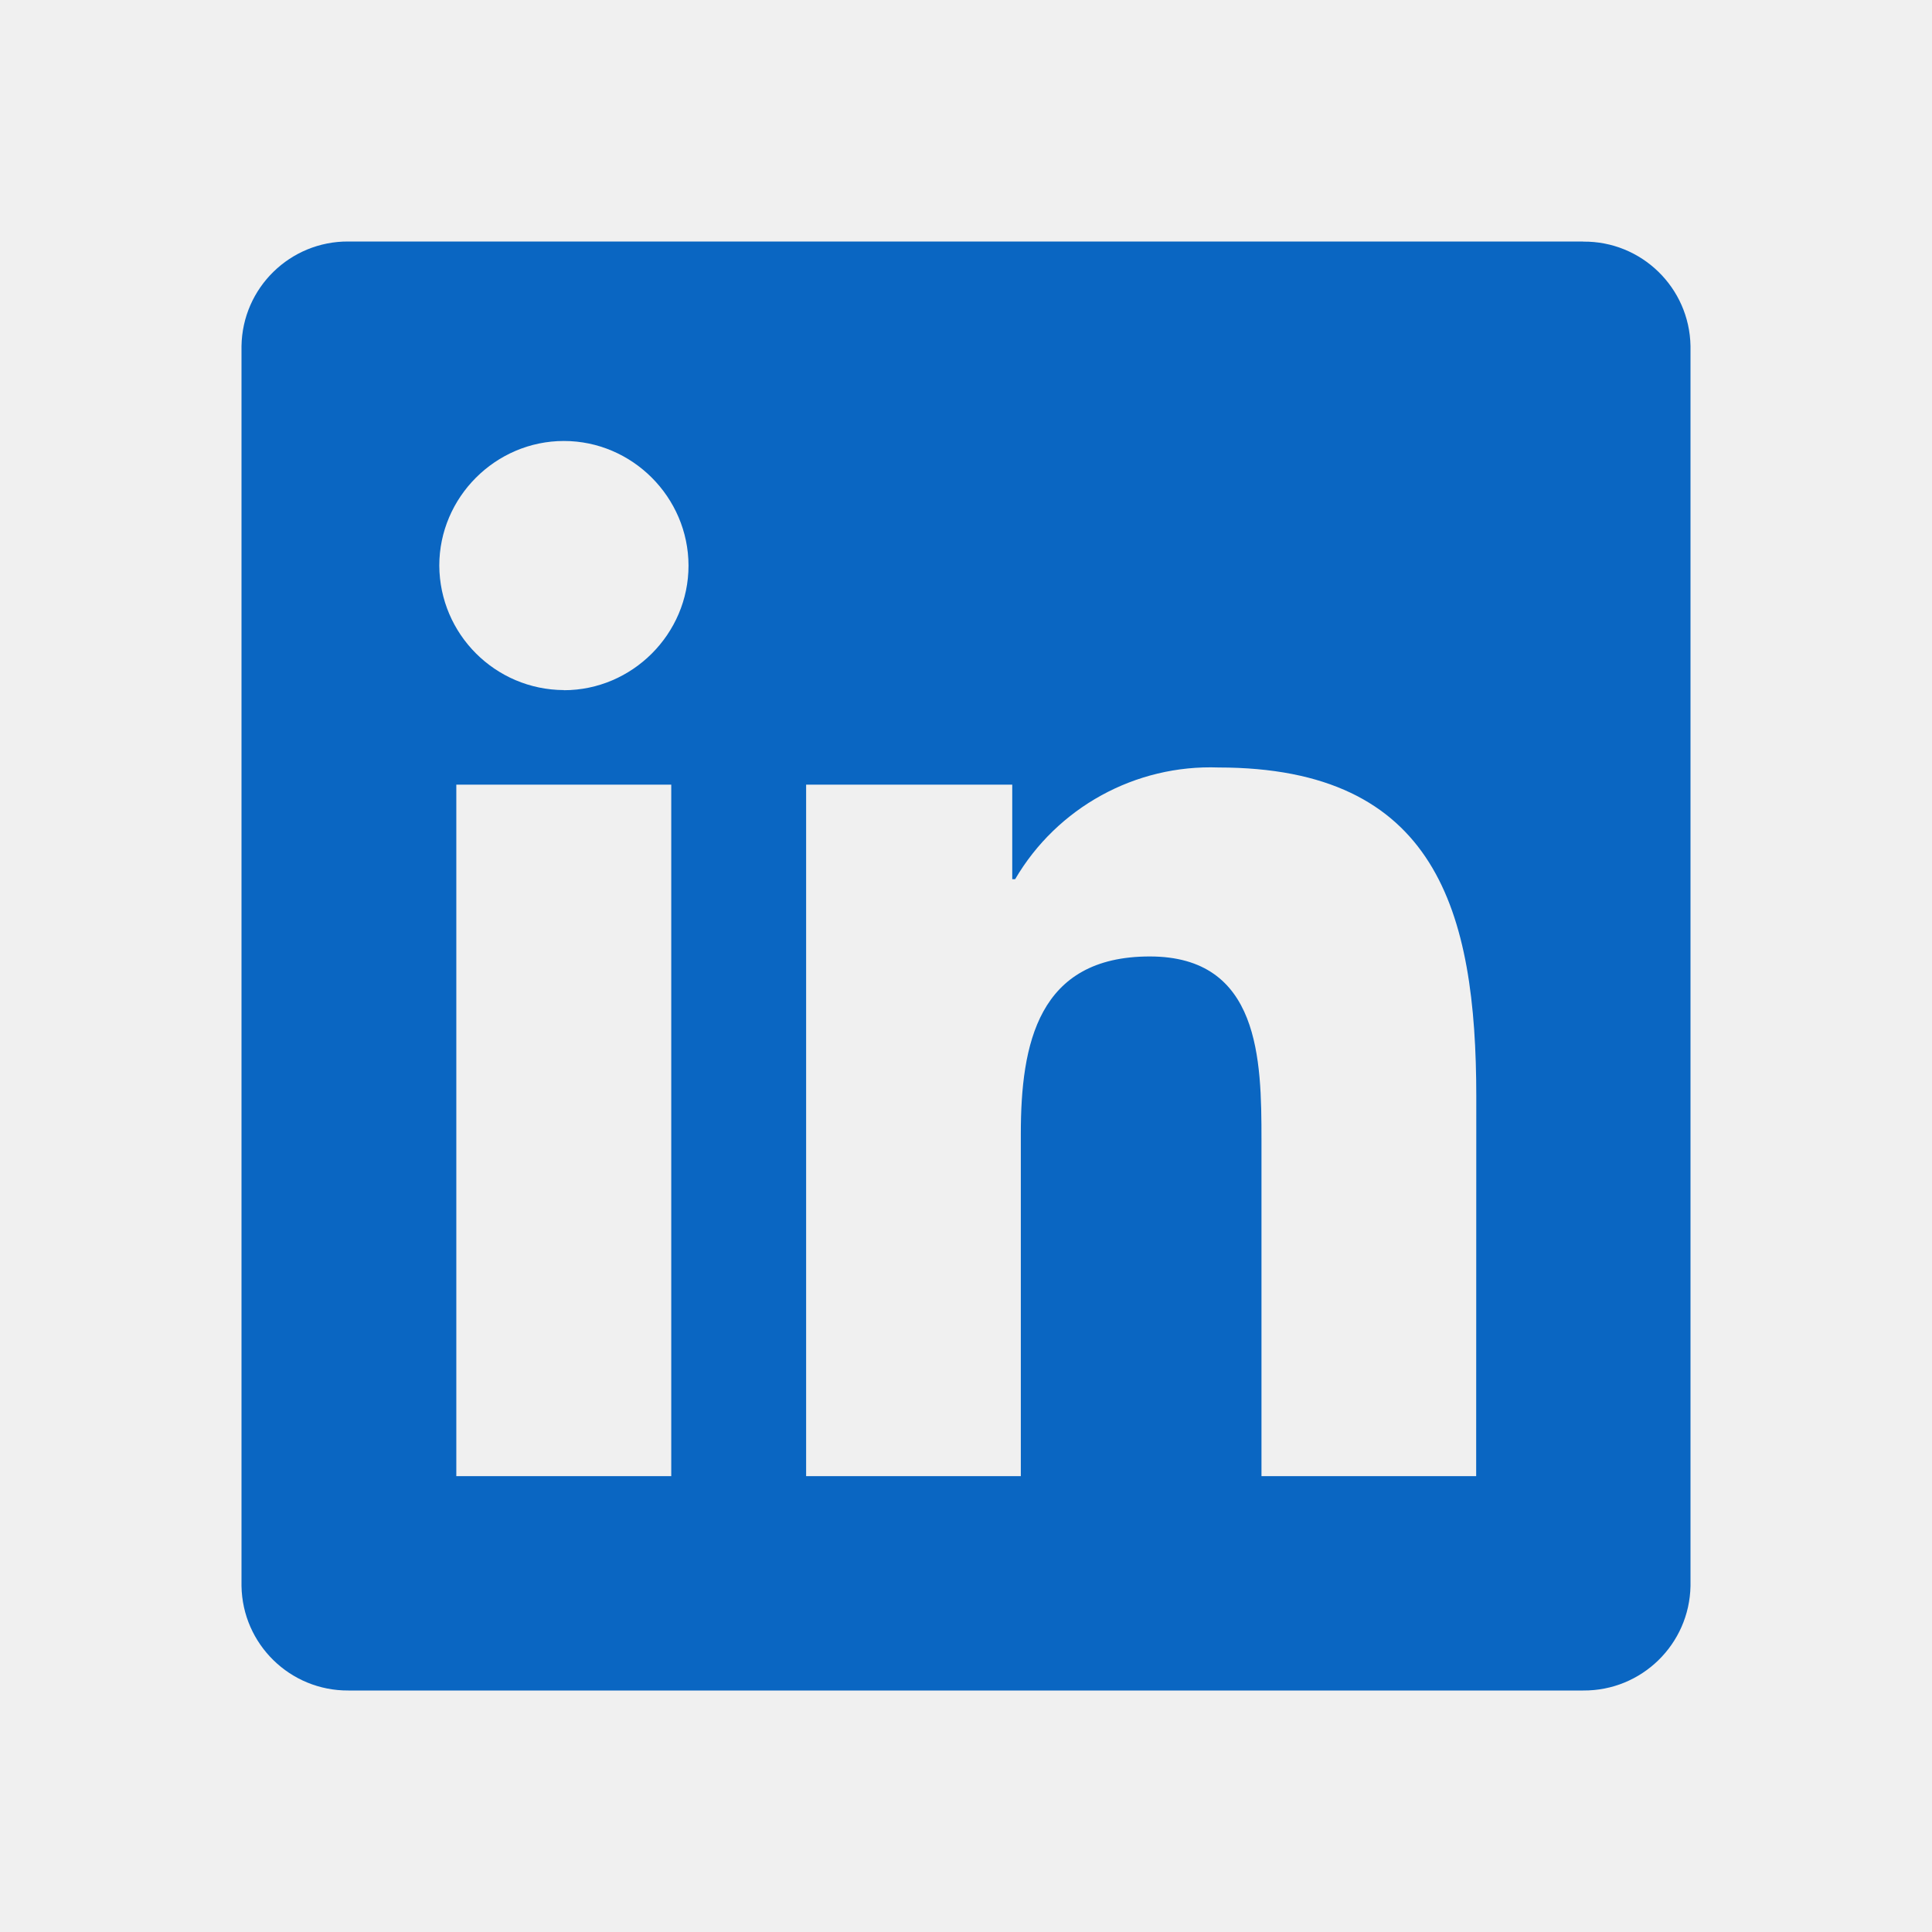
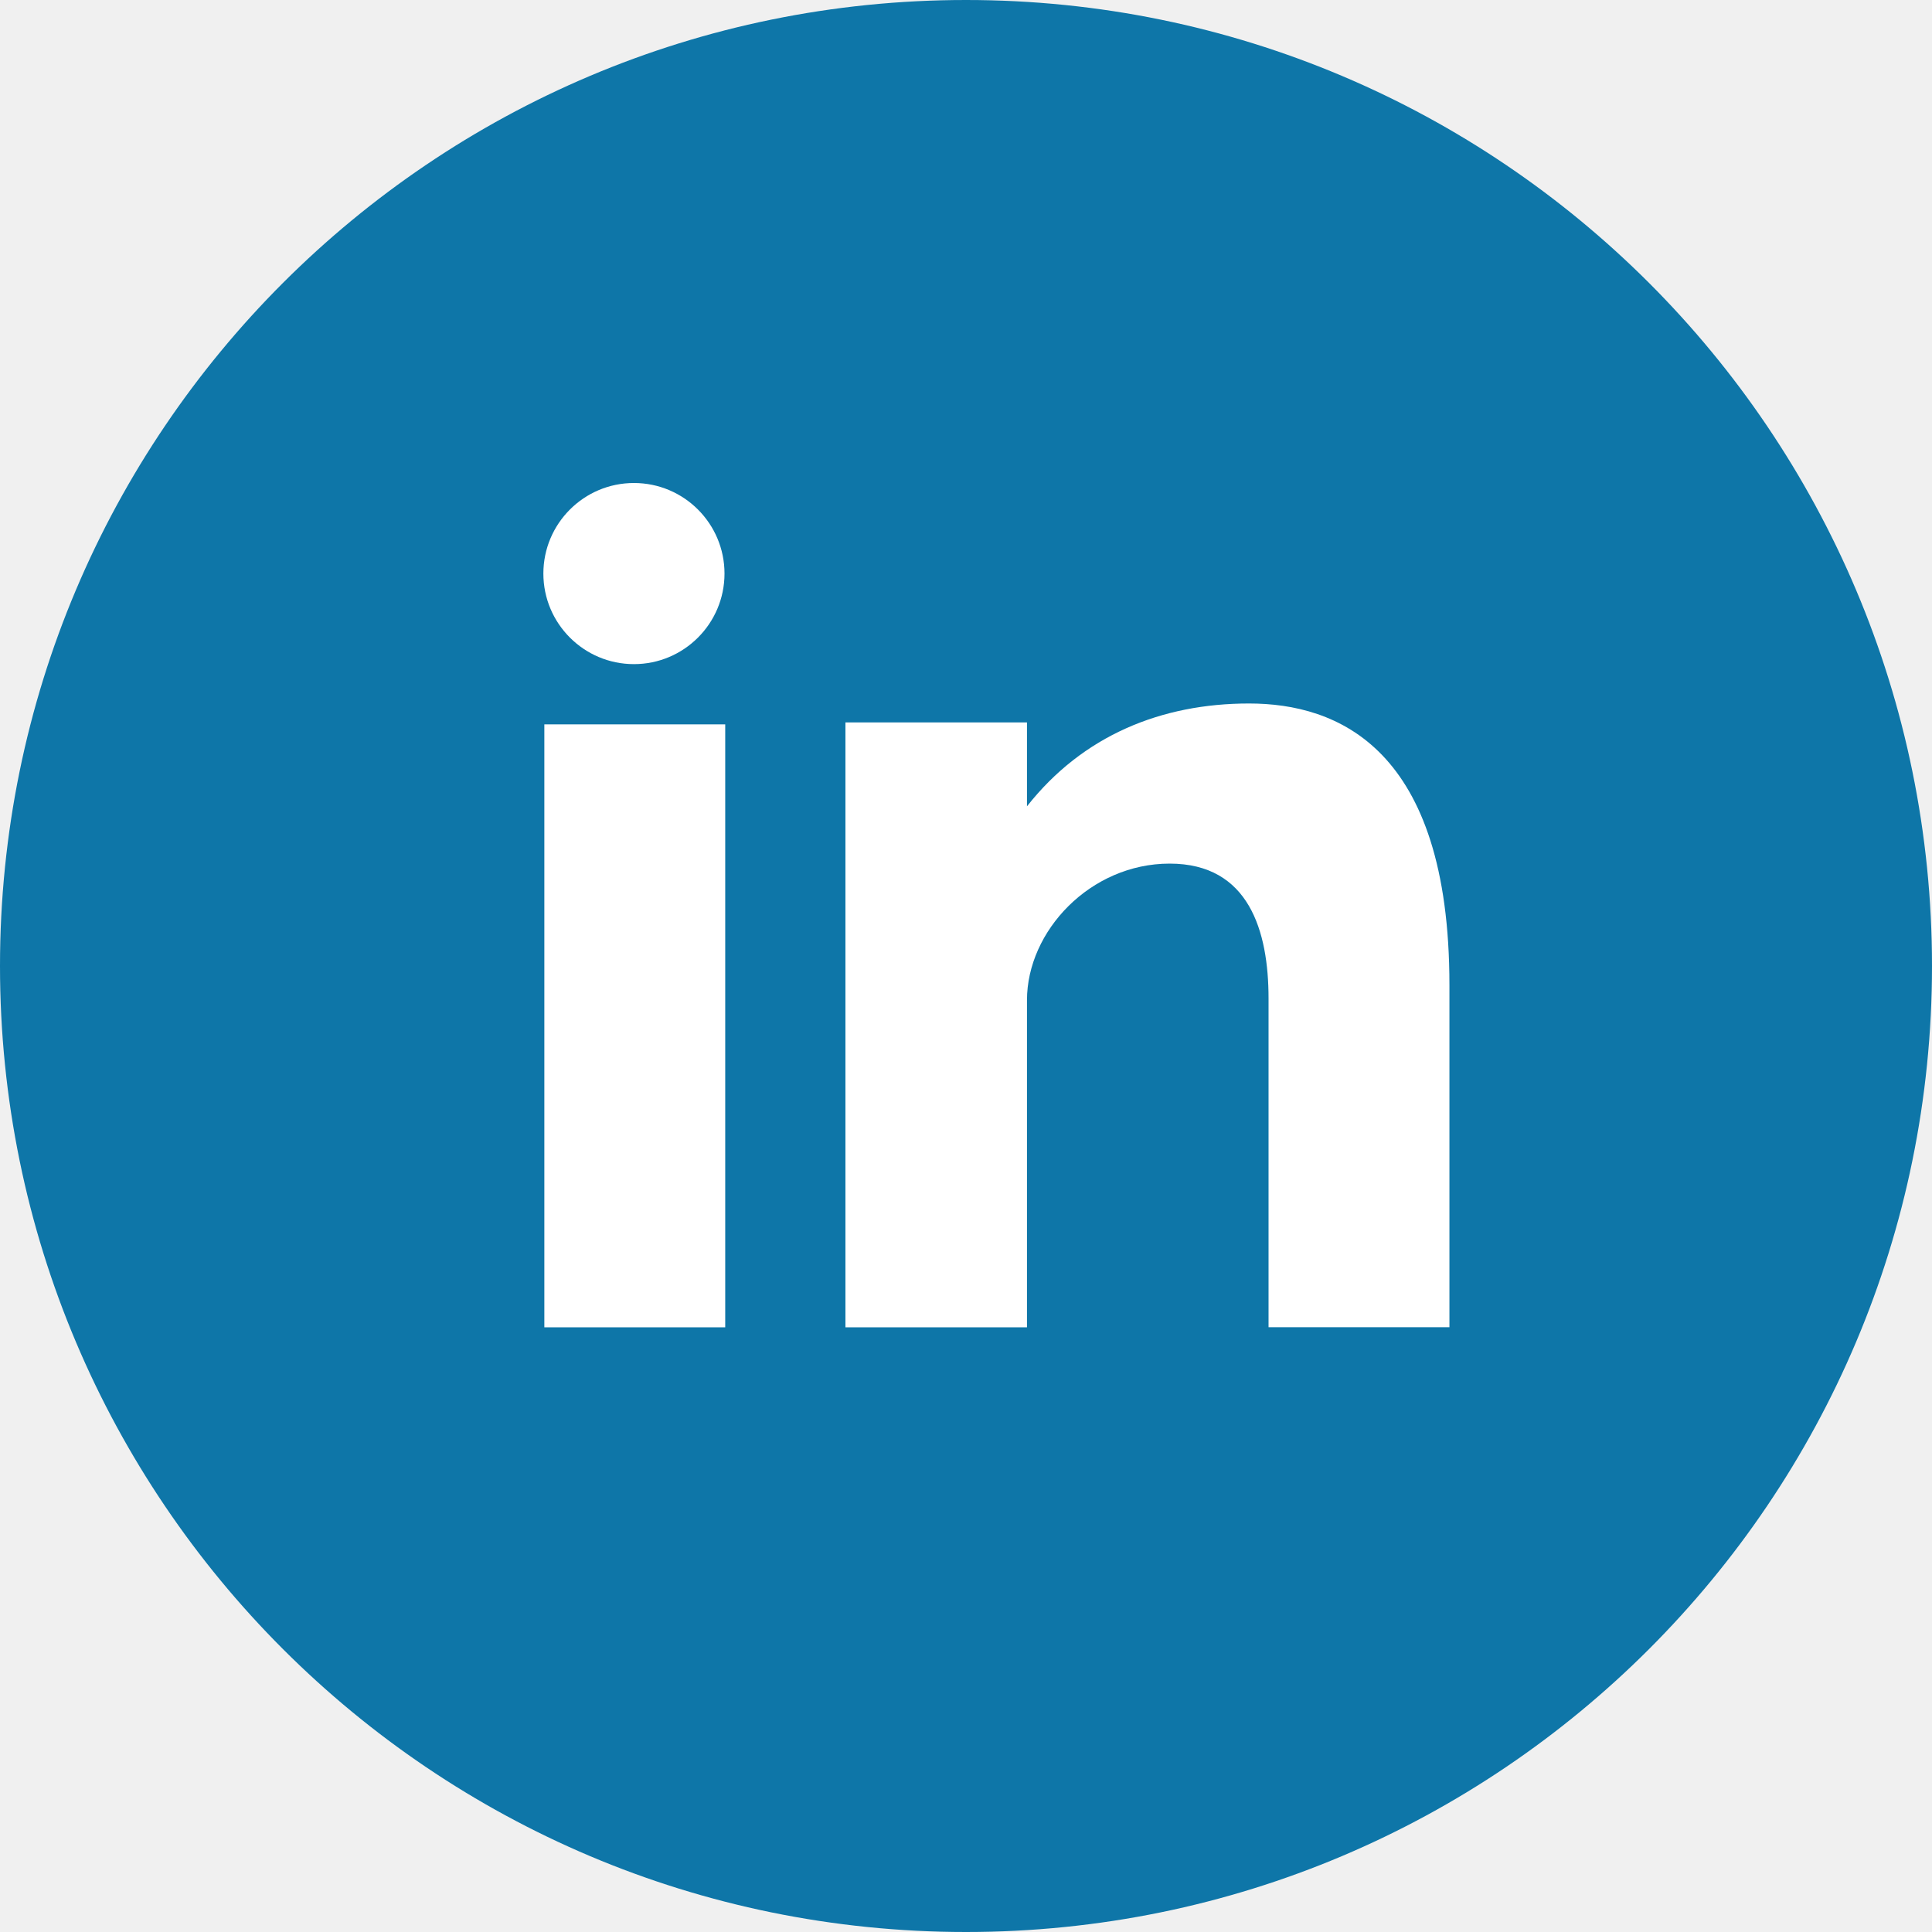
- <svg xmlns="http://www.w3.org/2000/svg" viewBox="0 0 16 16" fill="none">
+ <svg xmlns="http://www.w3.org/2000/svg" height="200px" width="200px" version="1.1" id="Layer_1" viewBox="0 0 291.319 291.319" xml:space="preserve" fill="#ffffff">
  <g id="SVGRepo_bgCarrier" stroke-width="0" />
  <g id="SVGRepo_tracerCarrier" stroke-linecap="round" stroke-linejoin="round" />
  <g id="SVGRepo_iconCarrier">
-     <path fill="#0A66C2" d="M12.225 12.225h-1.778V9.44c0-.664-.012-1.519-.925-1.519-.926 0-1.068.724-1.068 1.47v2.834H6.676V6.498h1.707v.783h.024c.348-.594.996-.95 1.684-.925 1.802 0 2.135 1.185 2.135 2.728l-.001 3.14zM4.67 5.715a1.037 1.037 0 01-1.032-1.031c0-.566.466-1.032 1.032-1.032.566 0 1.031.466 1.032 1.032 0 .566-.466 1.032-1.032 1.032zm.889 6.51h-1.78V6.498h1.78v5.727zM13.11 2H2.885A.88.88 0 002 2.866v10.268a.88.88 0 00.885.866h10.226a.882.882 0 00.889-.866V2.865a.88.88 0 00-.889-.864z" />
+     <g>
+       <path style="fill:#0E76A8;" d="M145.659,0c80.45,0,145.66,65.219,145.66,145.66s-65.21,145.659-145.66,145.659S0,226.1,0,145.66 S65.21,0,145.659,0z" />
+       <path style="fill:#FFFFFF;" d="M82.079,200.136h27.275v-90.91H82.079V200.136z M188.338,106.077 c-13.237,0-25.081,4.834-33.483,15.504v-12.654H127.48v91.21h27.375v-49.324c0-10.424,9.55-20.593,21.512-20.593 s14.912,10.169,14.912,20.338v49.57h27.275v-51.6C218.553,112.686,201.584,106.077,188.338,106.077z M95.589,100.141 c7.538,0,13.656-6.118,13.656-13.656S103.127,72.83,95.589,72.83s-13.656,6.118-13.656,13.656S88.051,100.141,95.589,100.141z" />
+     </g>
  </g>
</svg>
